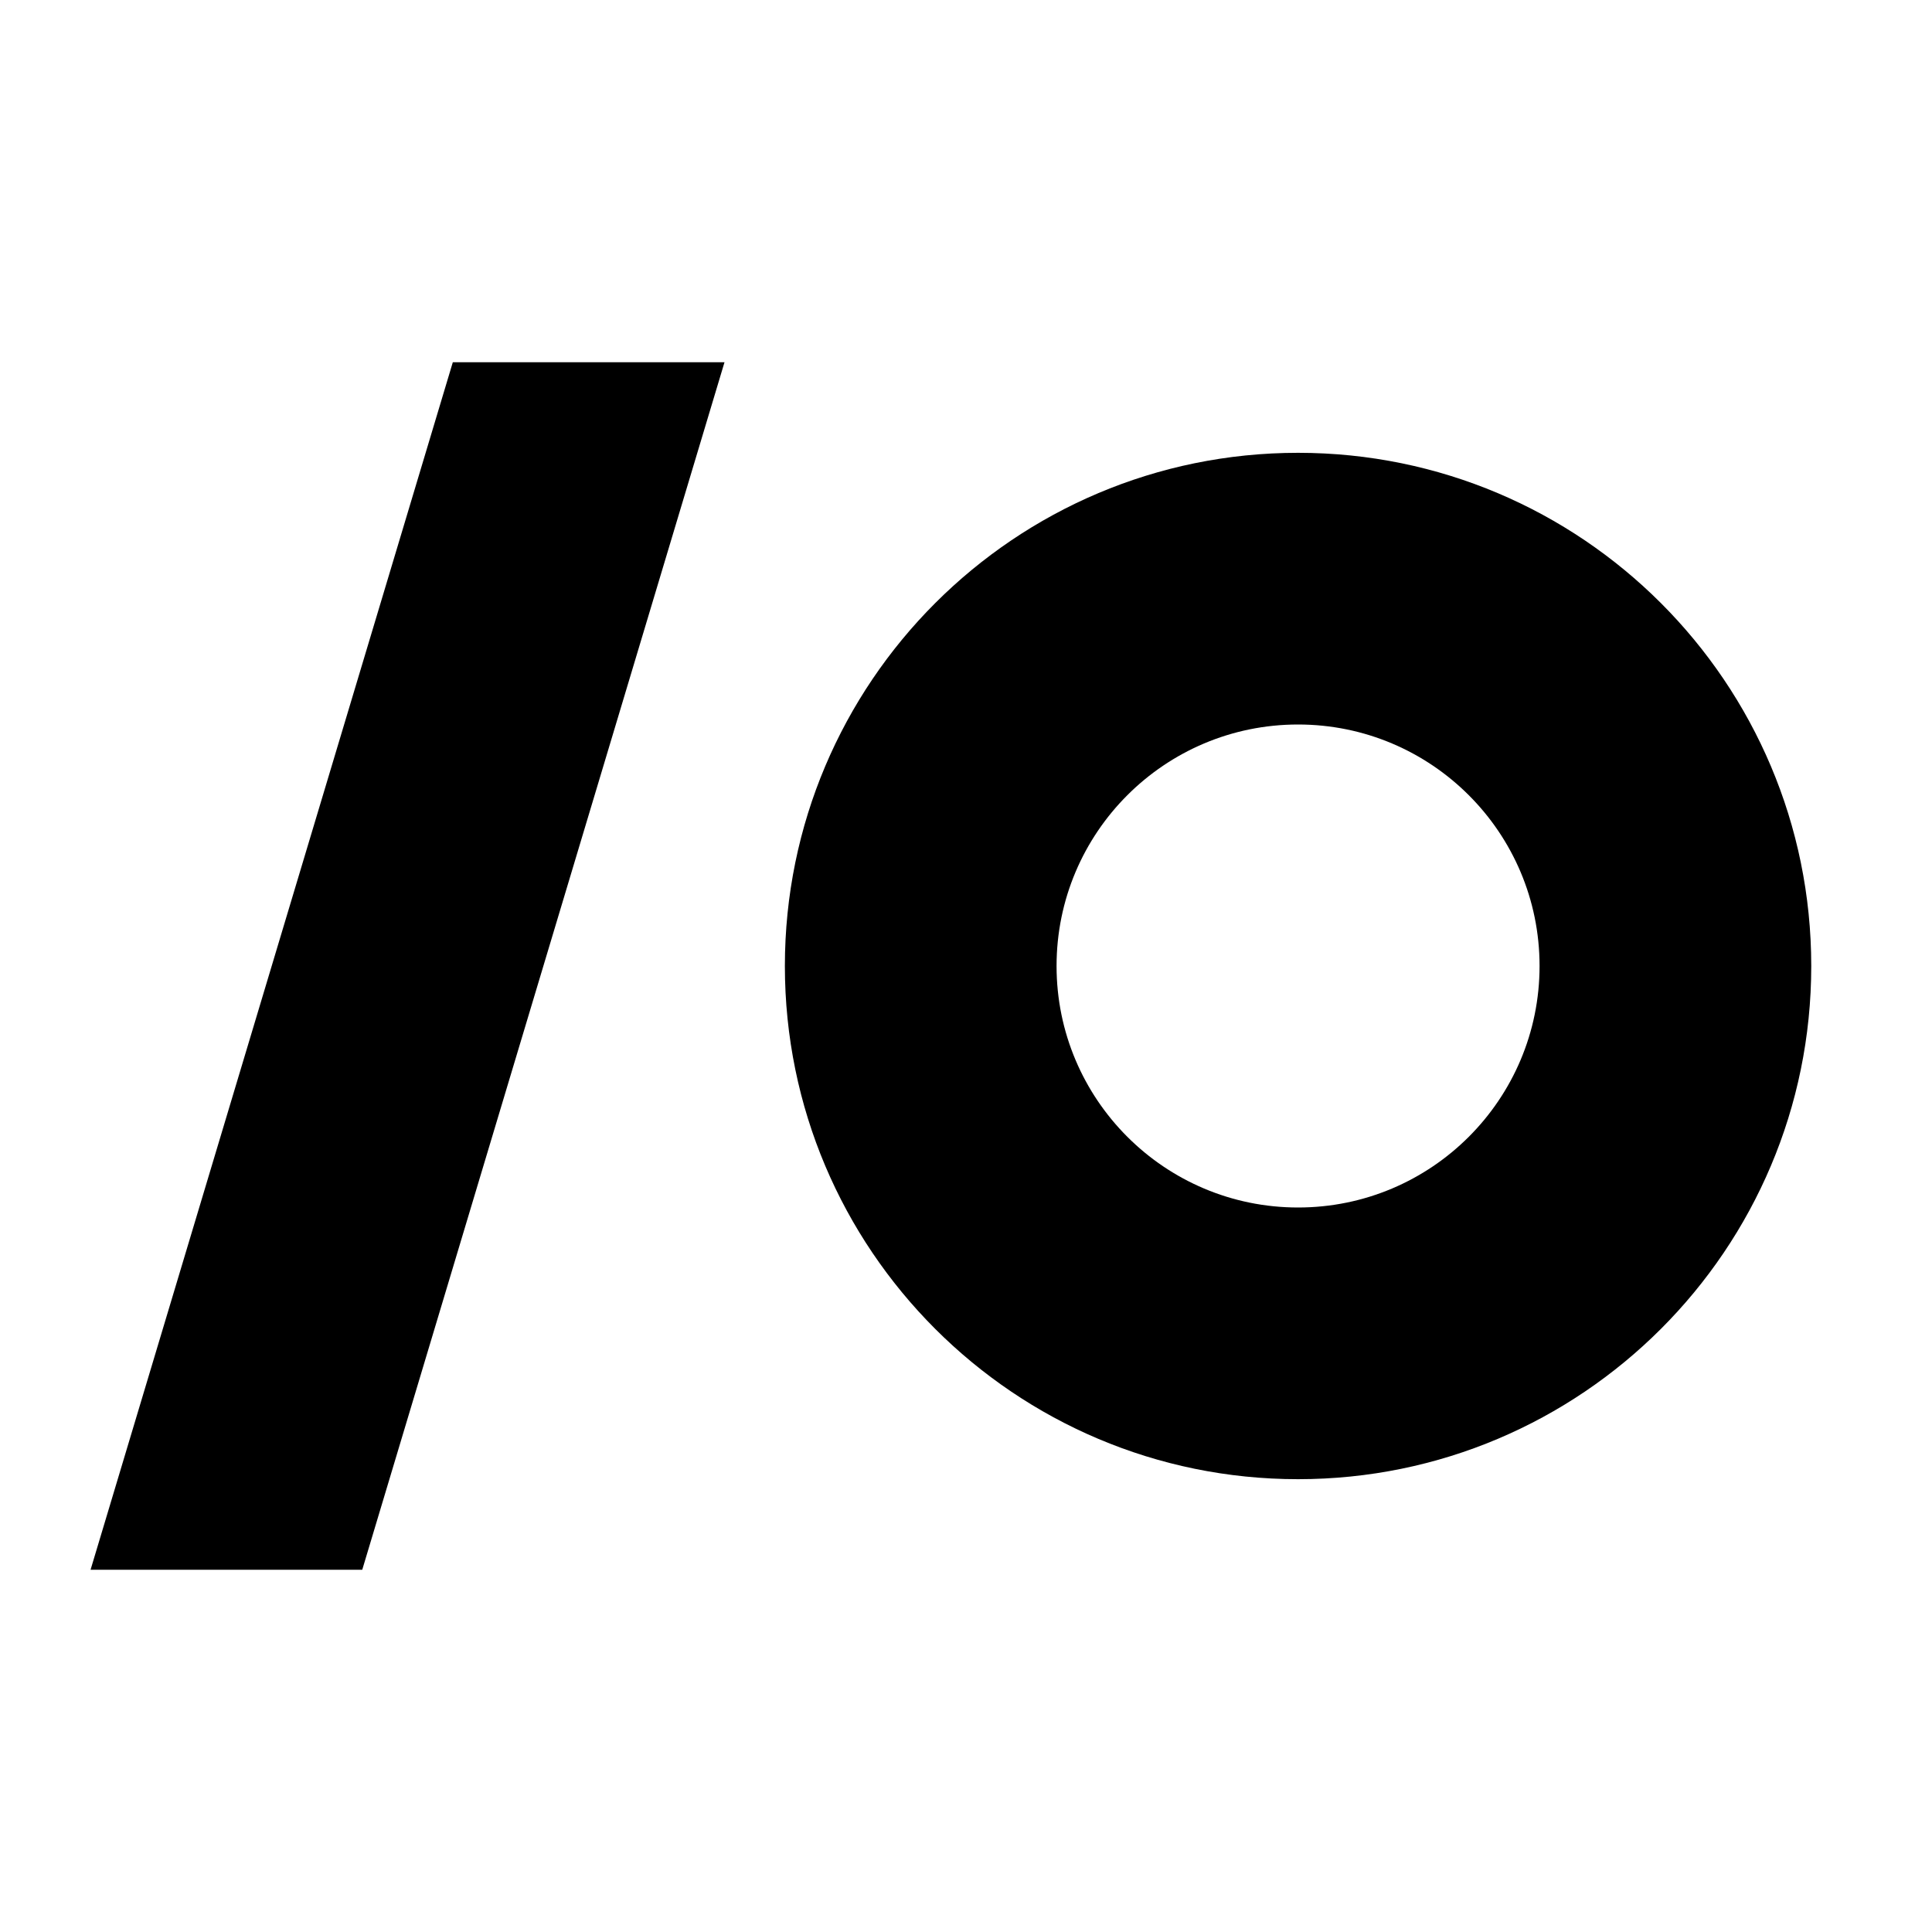
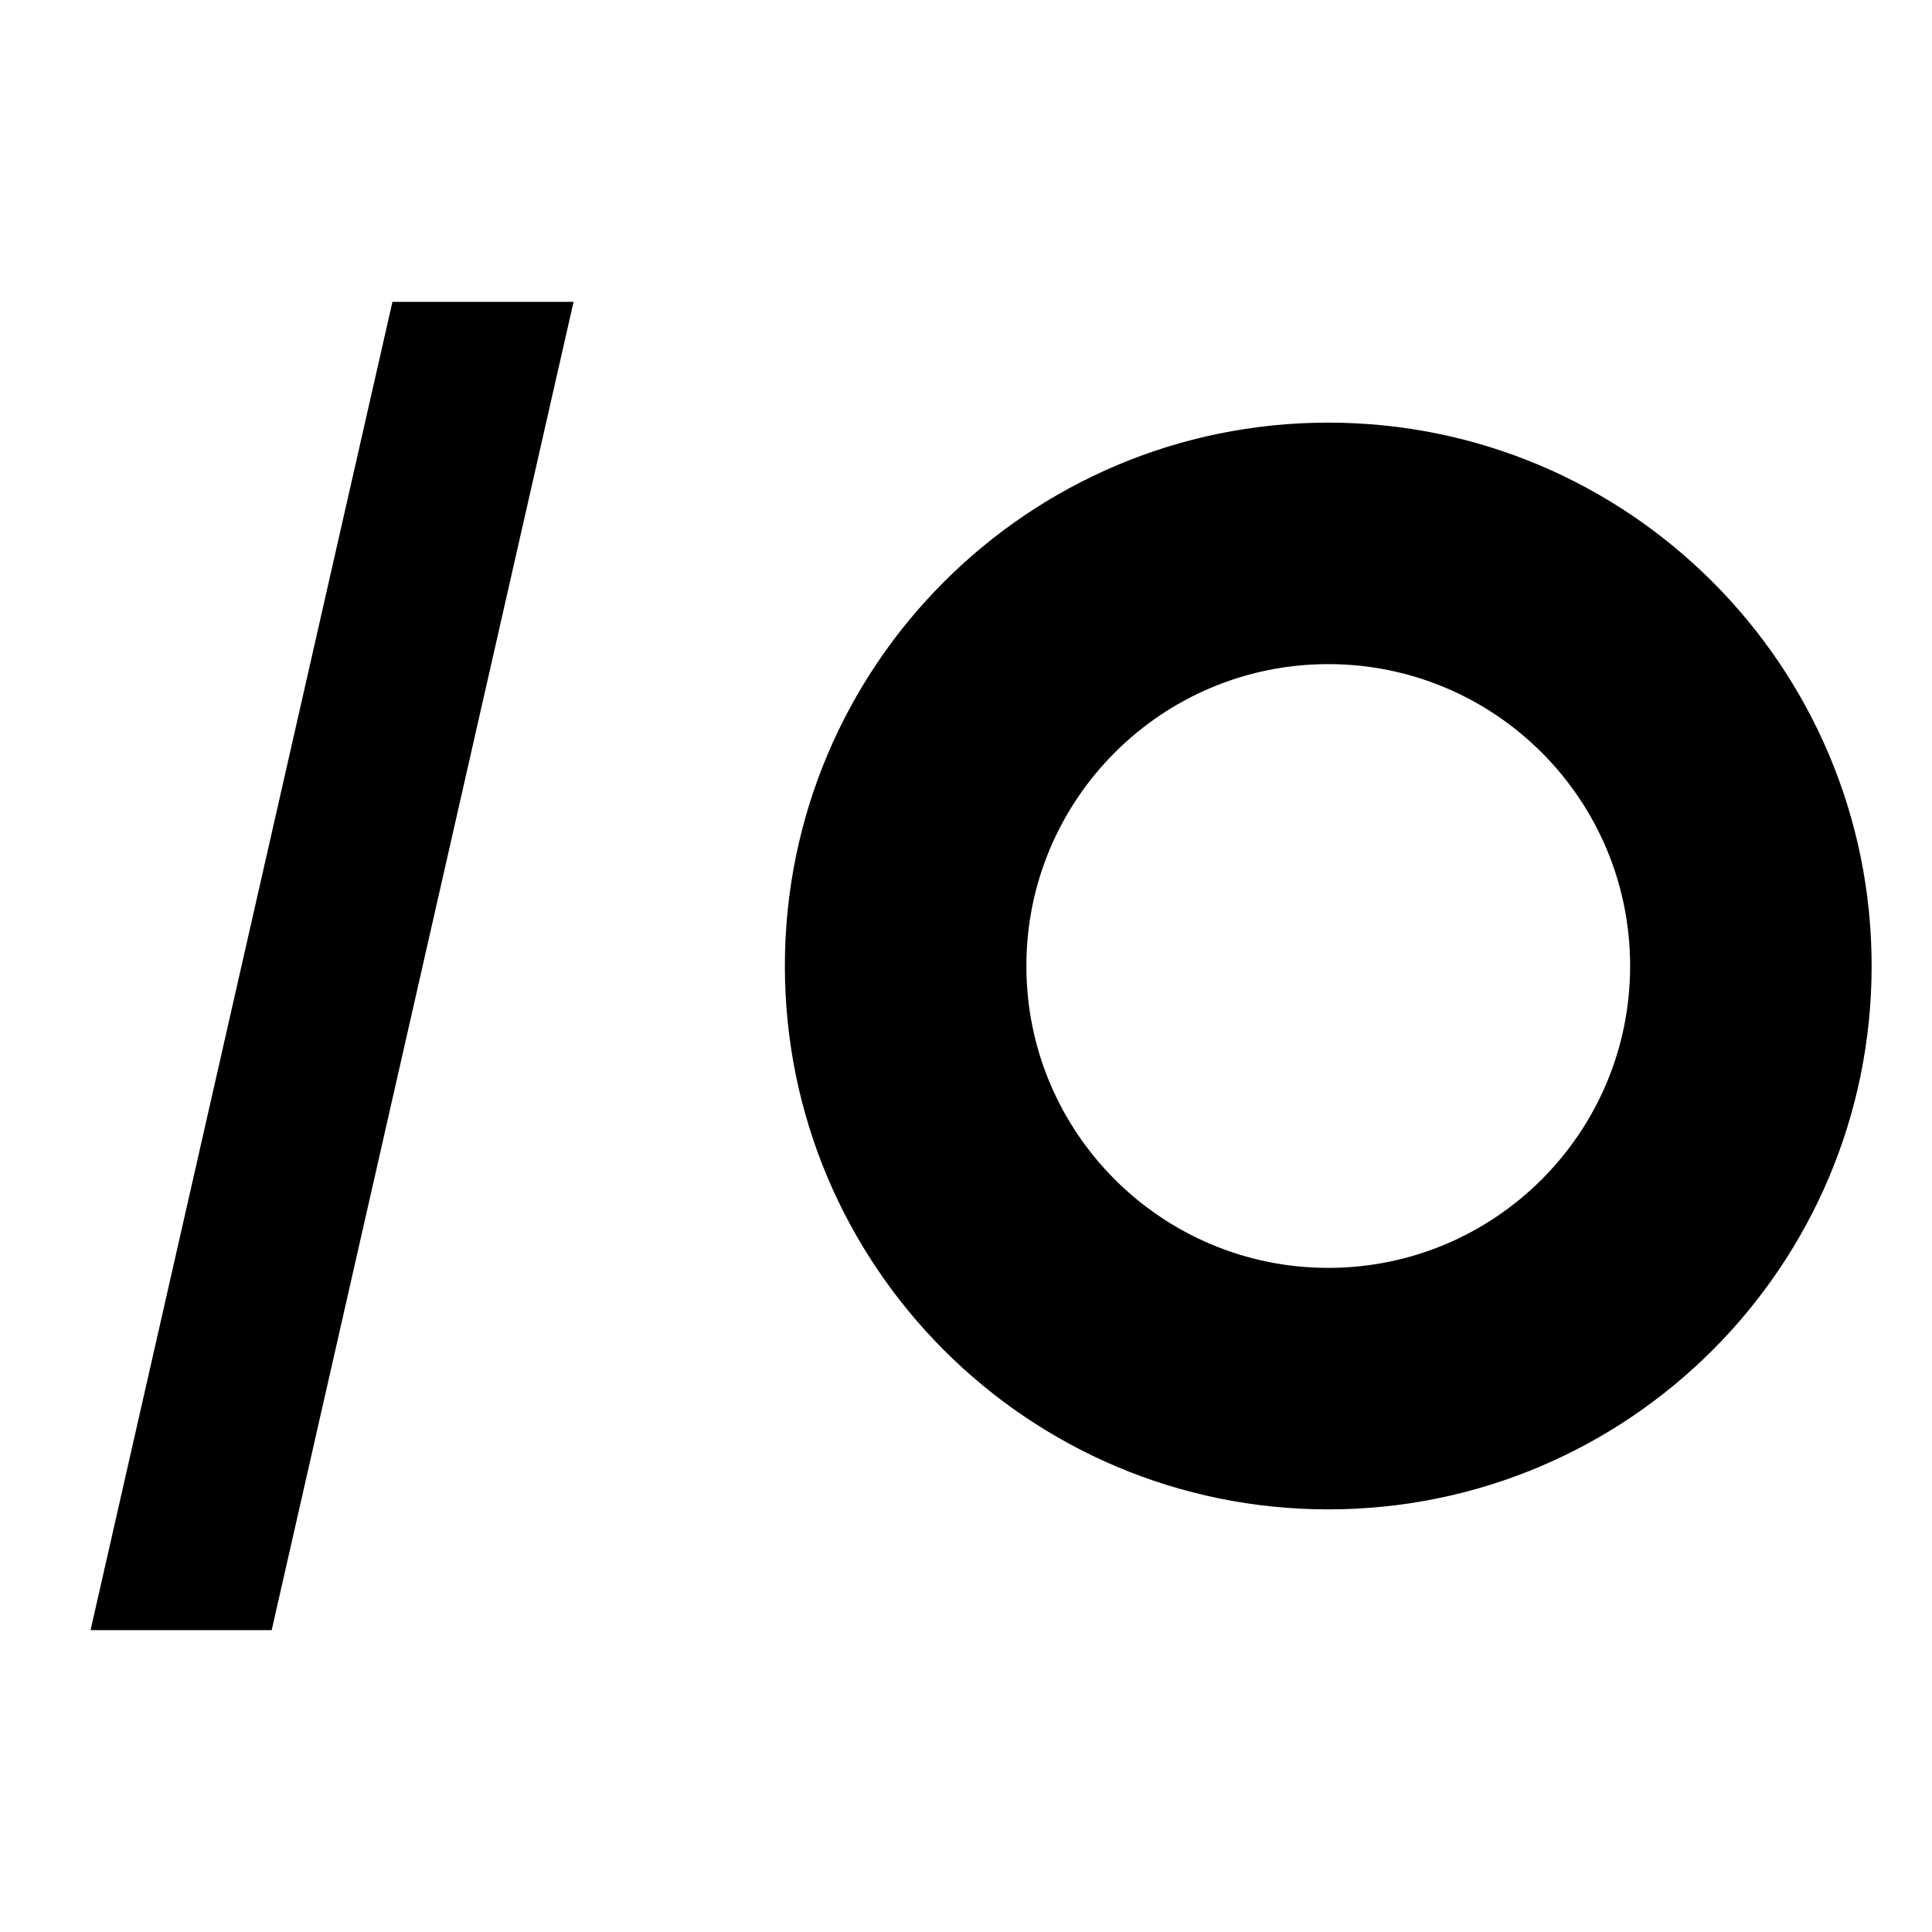
<svg xmlns="http://www.w3.org/2000/svg" width="32" height="32" viewBox="0 0 32 32" fill="none">
  <rect width="32" height="32" fill="white" />
-   <path d="M7.5 6L12 6L6 26L1.5 26L7.5 6Z" fill="black" />
-   <circle cx="21.5" cy="16" r="8.5" fill="black" />
-   <circle cx="21.5" cy="16" r="4" fill="white" />
+   <path d="M6.5 5L9.5 5L4.5 27L1.5 27L6.5 5Z" fill="black" />
+   <circle cx="22" cy="16" r="9" fill="black" />
+   <circle cx="22" cy="16" r="5" fill="white" />
</svg>
